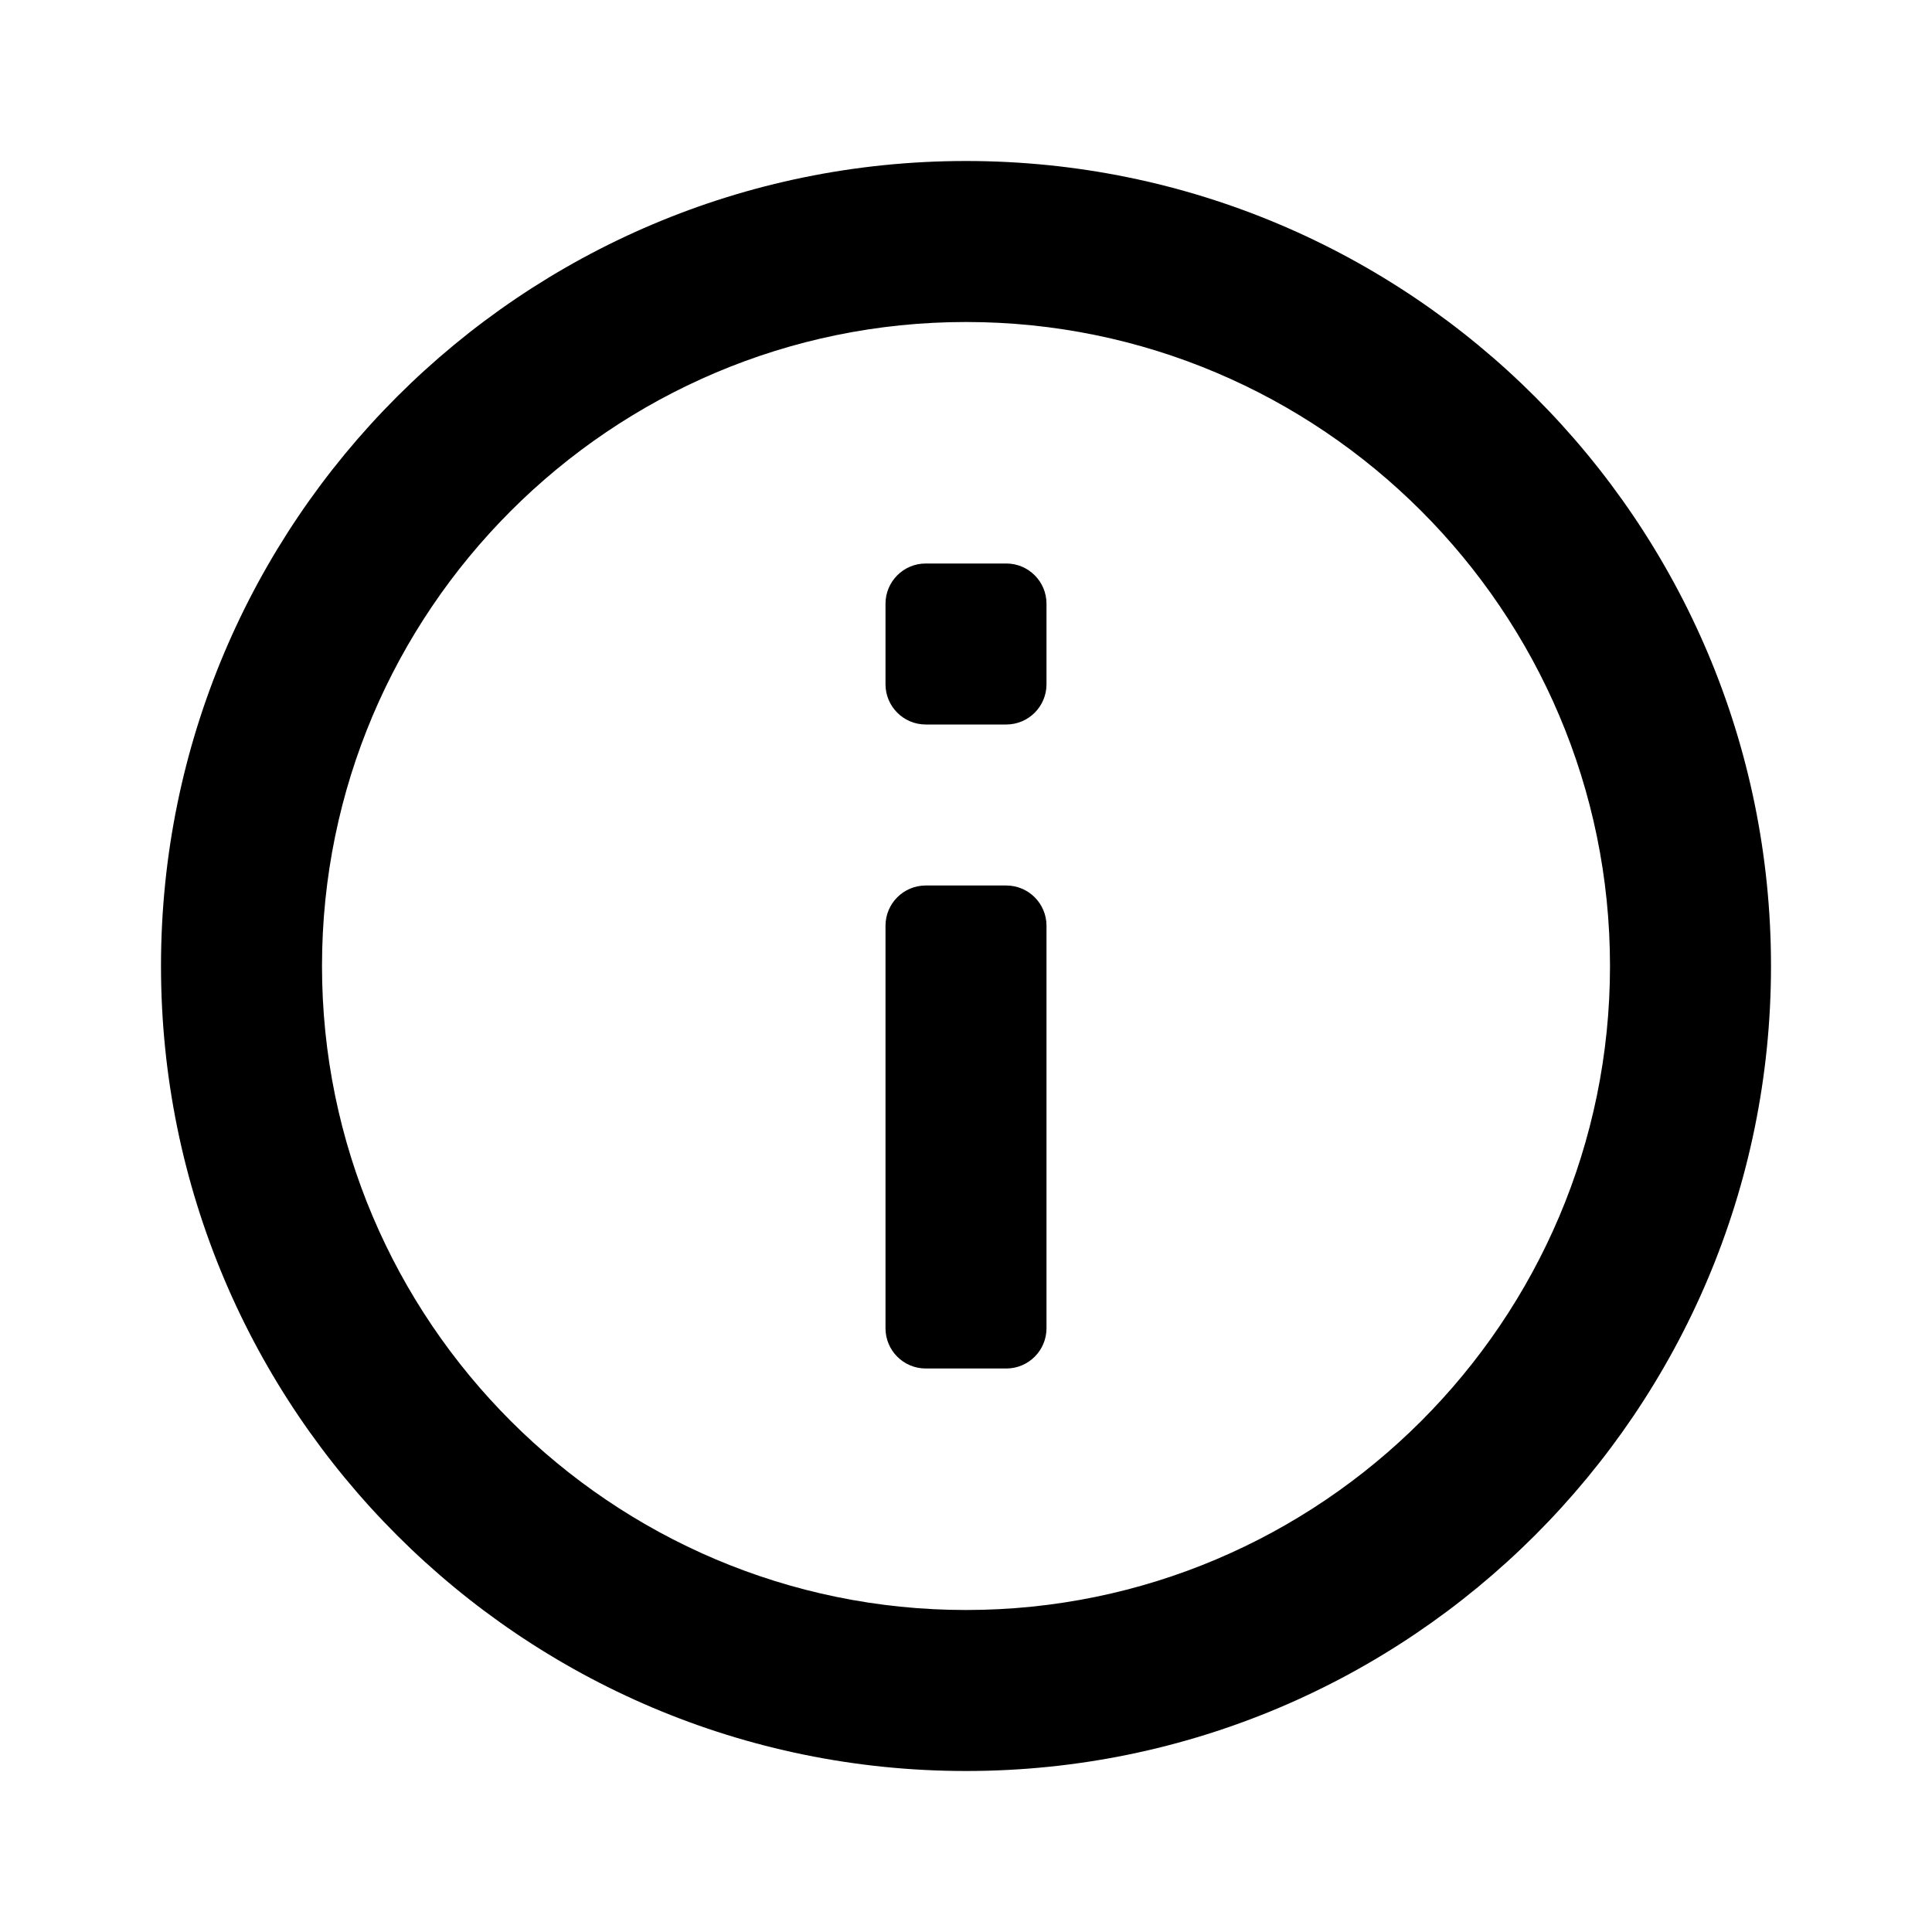
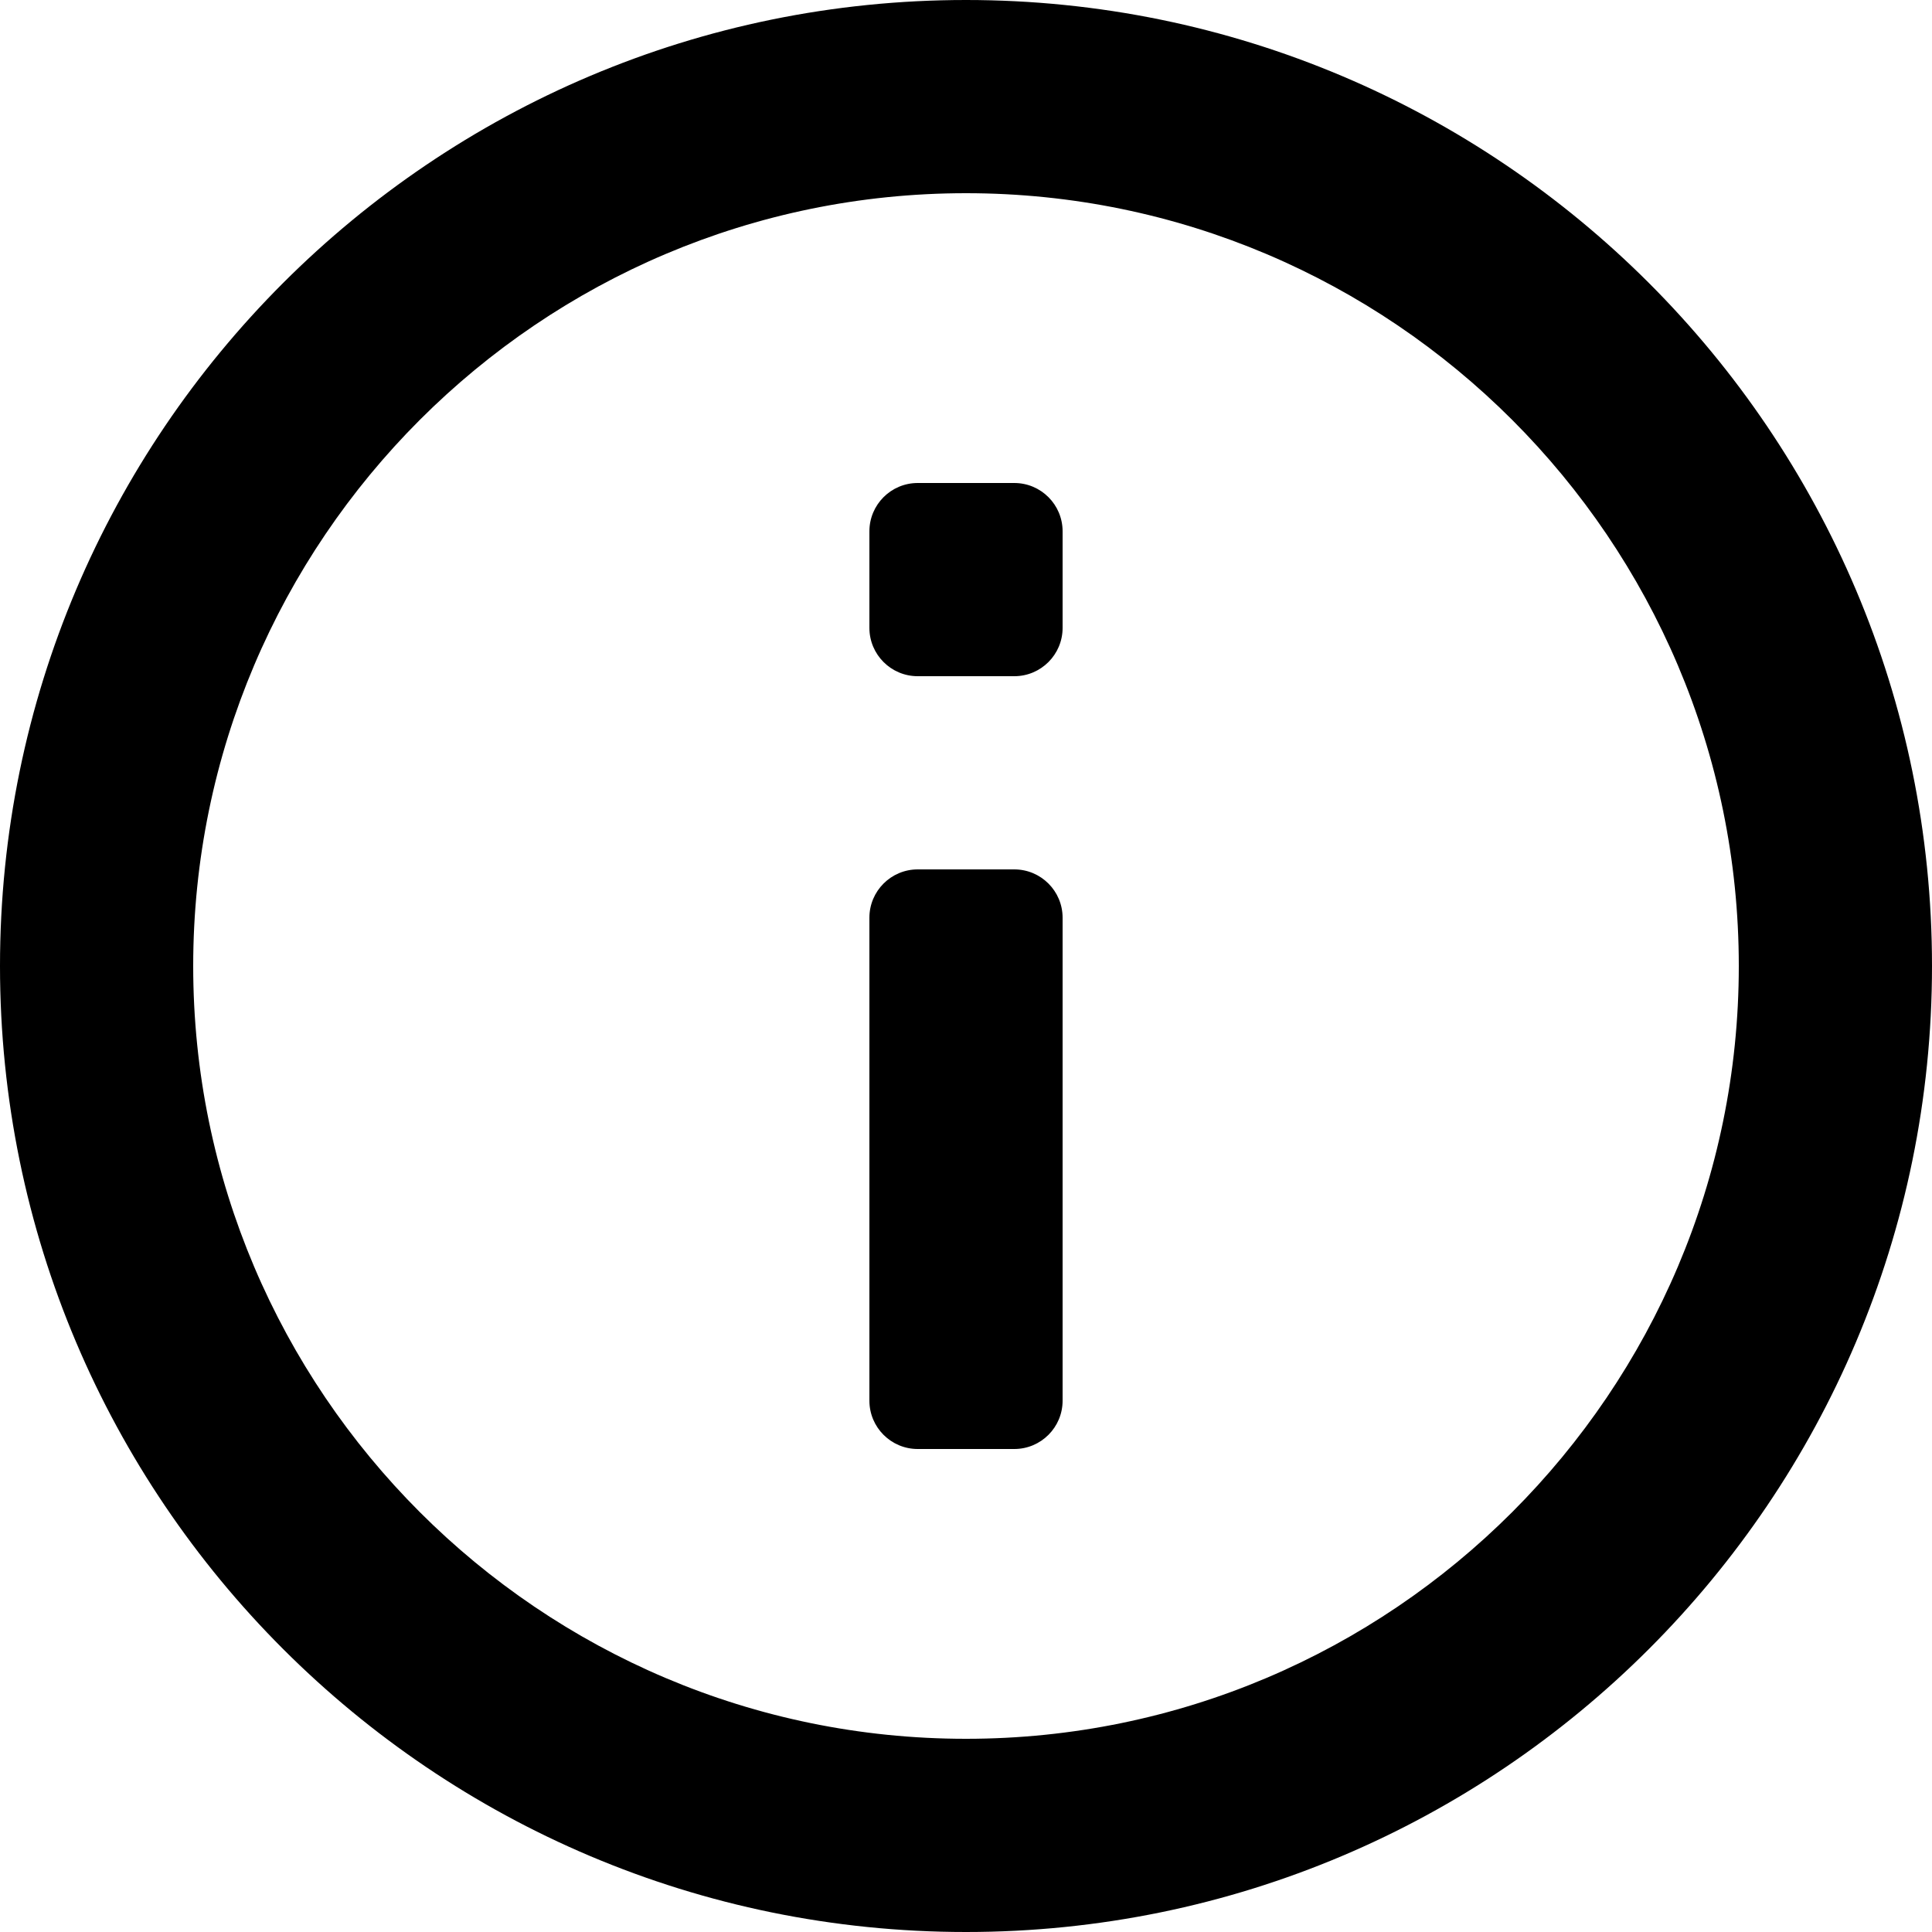
- <svg xmlns="http://www.w3.org/2000/svg" aria-label="info icon" viewBox="0 0 24 24">
-   <path fill-rule="evenodd" clip-rule="evenodd" d="M2 12C2 6.48 6.48 2 12 2s10 4.48 10 10-4.48 10-10 10S2 17.52 2 12zm11 4.5a.5.5 0 0 1-.5.5h-1a.5.5 0 0 1-.5-.5v-5a.5.5 0 0 1 .5-.5h1a.5.5 0 0 1 .5.5v5zM12 20c-4.41 0-8-3.59-8-8s3.59-8 8-8 8 3.59 8 8-3.59 8-8 8zm.5-11h-1a.5.5 0 0 1-.5-.5v-1a.5.5 0 0 1 .5-.5h1a.5.5 0 0 1 .5.5v1a.5.5 0 0 1-.5.5z" />
+ <svg xmlns="http://www.w3.org/2000/svg" viewBox="0 0 20 20">
+   <path fill-rule="evenodd" clip-rule="evenodd" d="M0 10C0 4.48 4.48 0 10 0C15.52 0 20 4.48 20 10C20 15.52 15.52 20 10 20C4.48 20 0 15.52 0 10ZM11 14.5C11 14.776 10.776 15 10.5 15H9.5C9.224 15 9 14.776 9 14.5V9.5C9 9.224 9.224 9 9.5 9H10.5C10.776 9 11 9.224 11 9.5V14.5ZM10 18C5.59 18 2 14.41 2 10C2 5.59 5.59 2 10 2C14.41 2 18 5.59 18 10C18 14.41 14.41 18 10 18ZM10.5 7H9.5C9.224 7 9 6.776 9 6.5V5.5C9 5.224 9.224 5 9.5 5H10.5C10.776 5 11 5.224 11 5.5V6.5C11 6.776 10.776 7 10.5 7Z" />
</svg>
